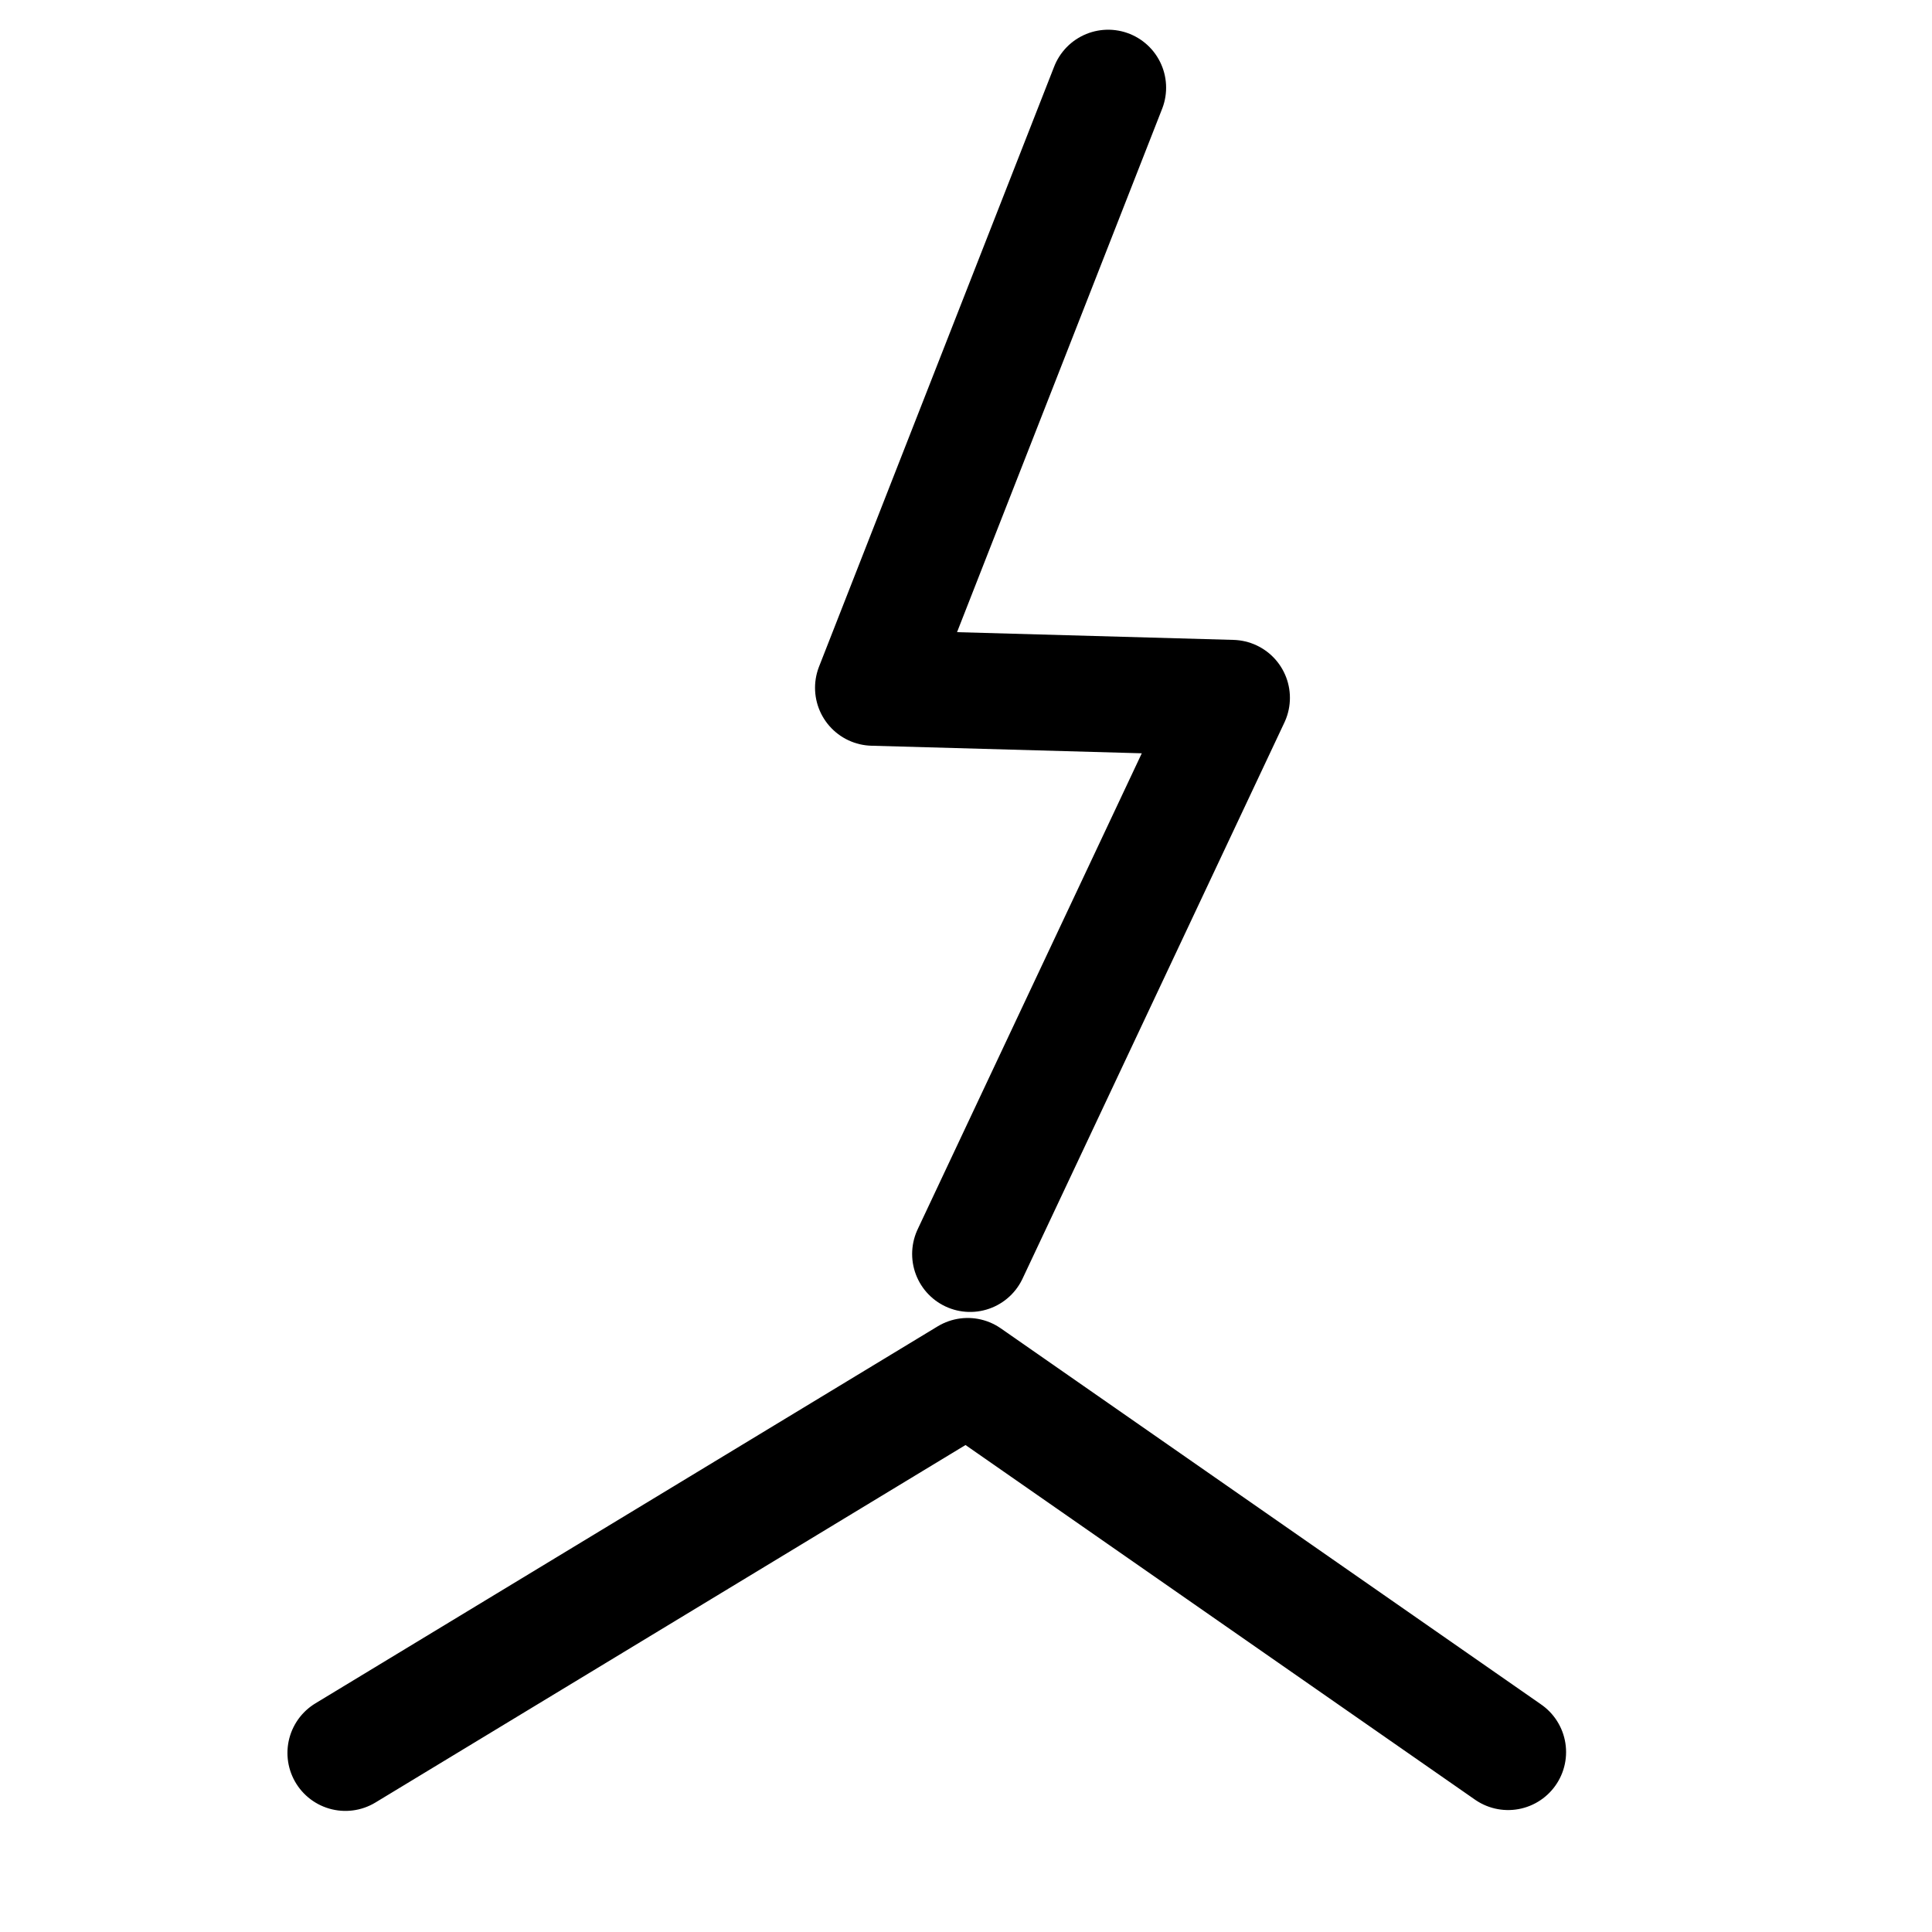
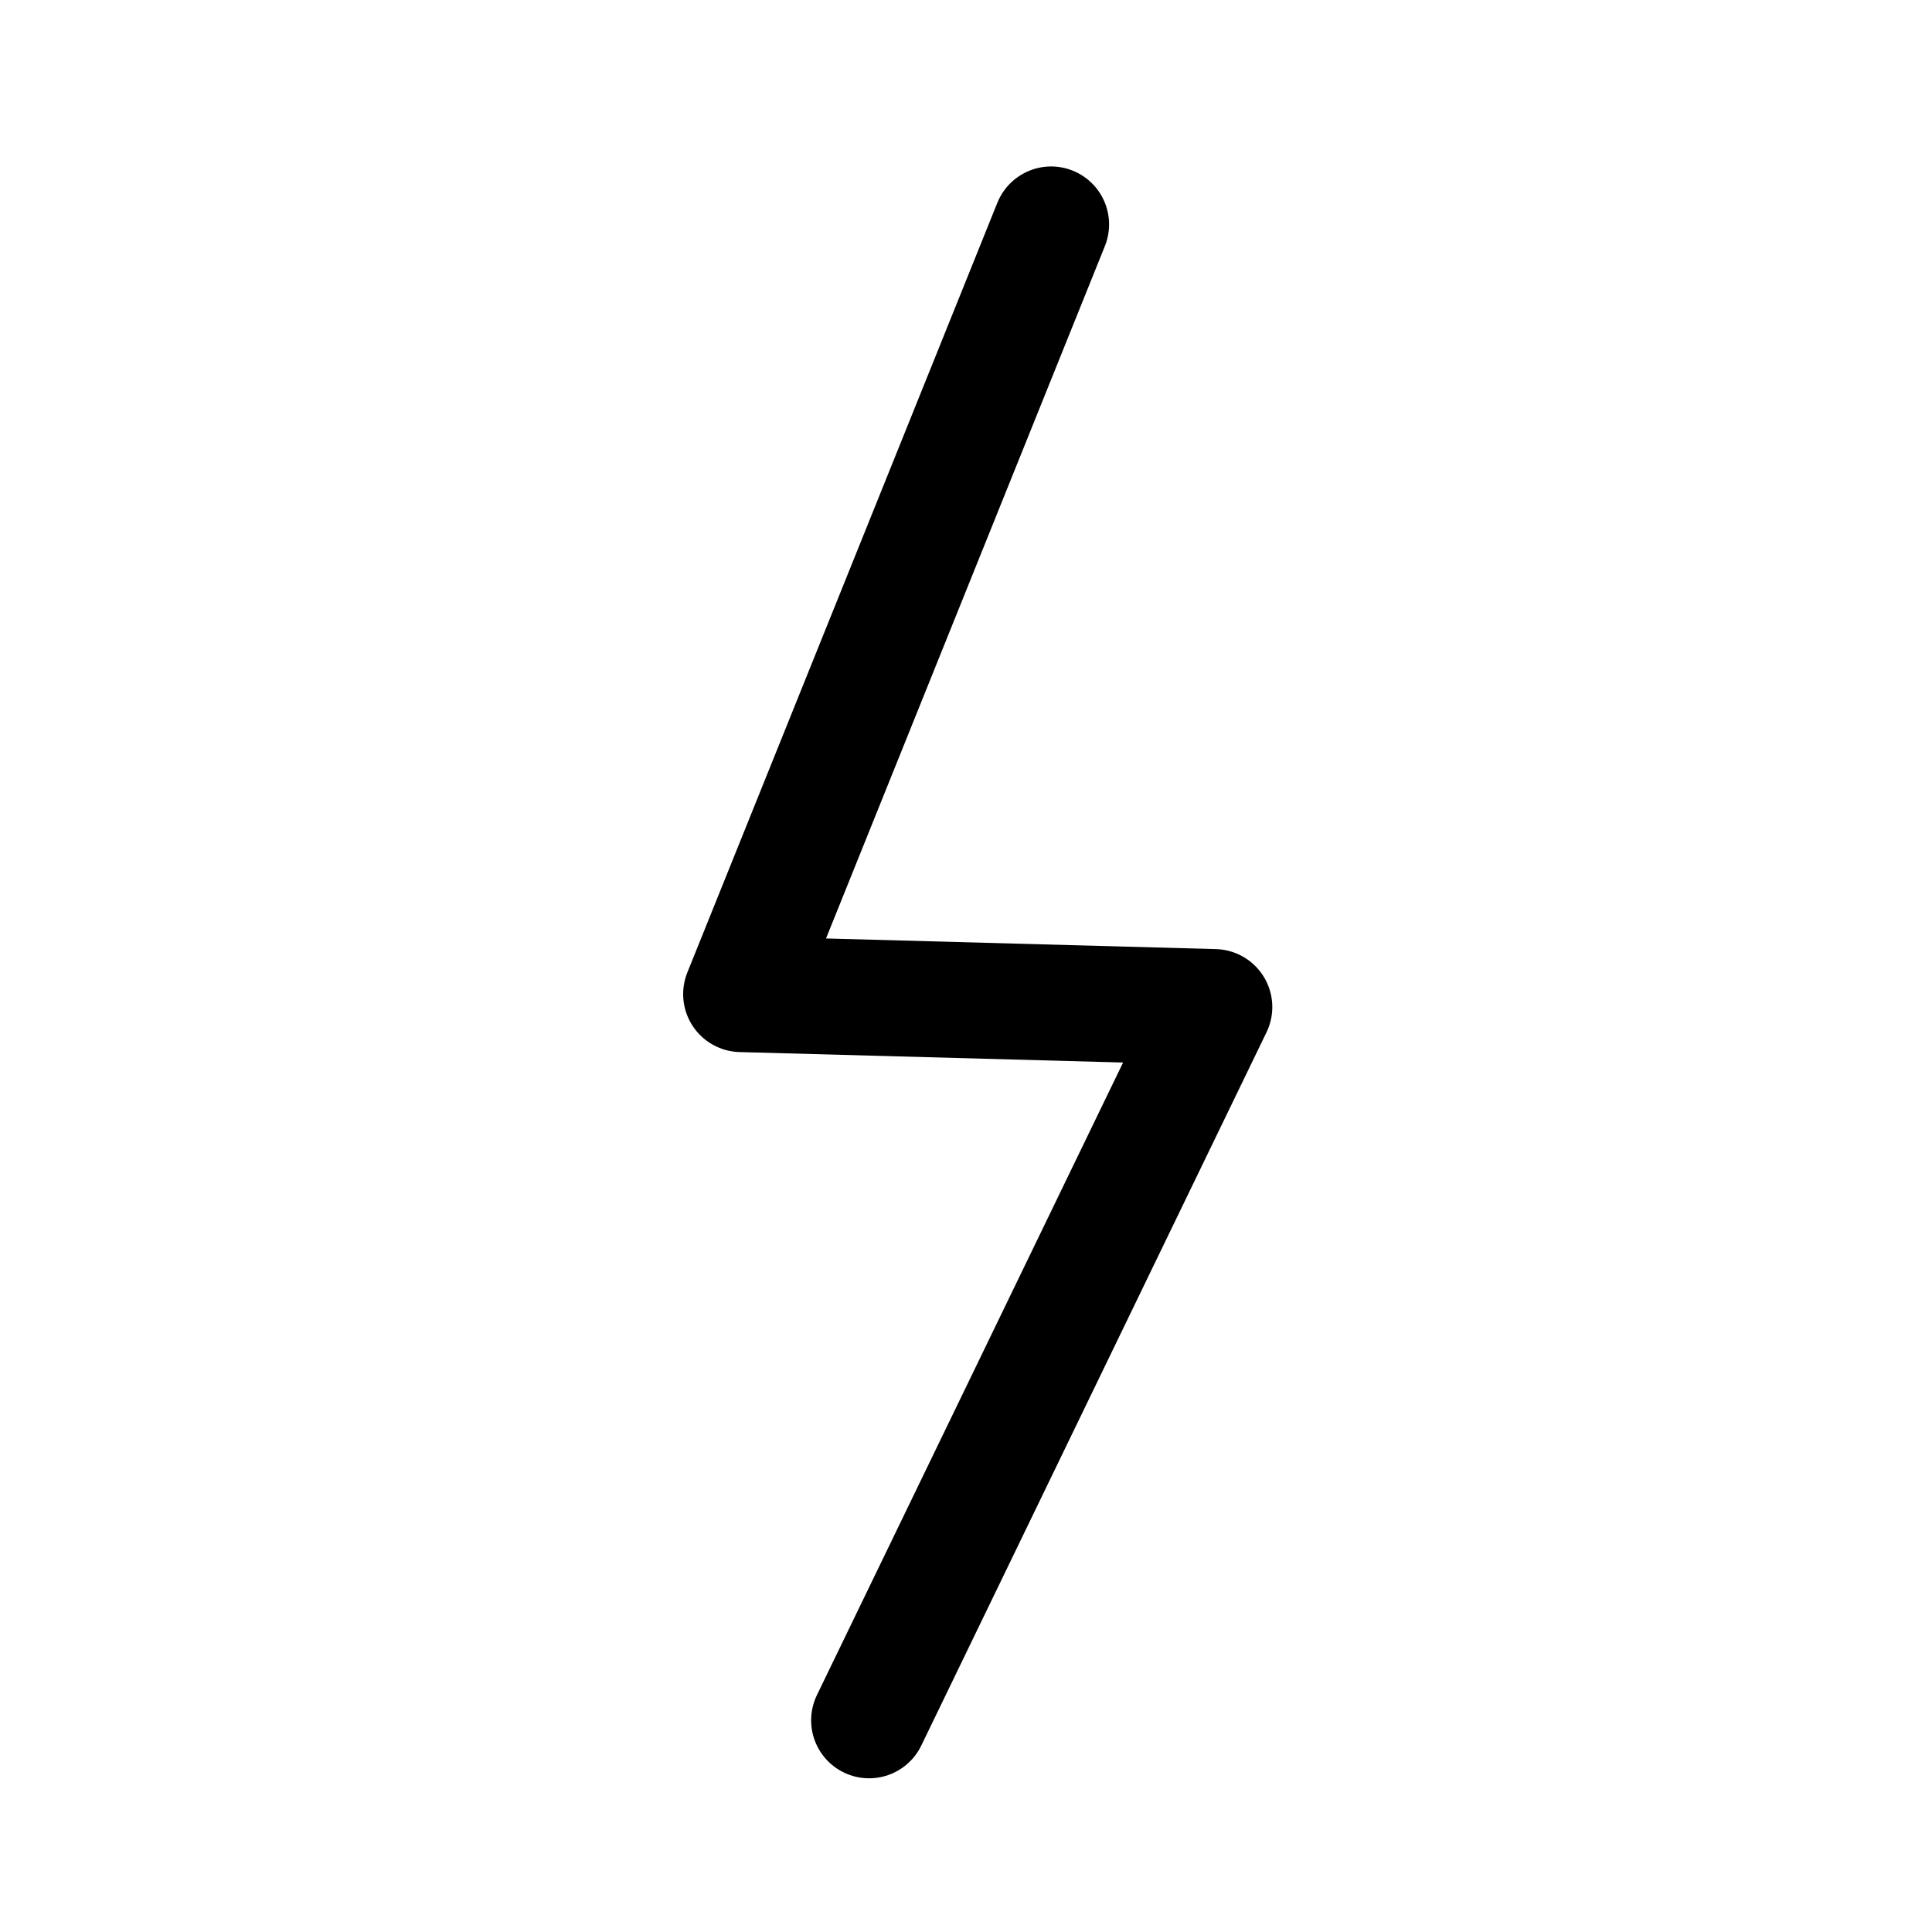
<svg xmlns="http://www.w3.org/2000/svg" width="50mm" height="50mm" viewBox="0 0 50 50" version="1.1" id="svg5">
  <defs id="defs2" />
  <g id="layer1">
-     <path style="fill:none;stroke:#000000;stroke-width:3;stroke-linecap:round;stroke-linejoin:round;stroke-dasharray:none;paint-order:fill markers stroke;stop-color:#000000" d="m 28.679,2.269 -6.086,15.531 9.29,0.26 -6.777,14.393" id="path9970" />
-     <path style="fill:none;stroke:#000000;stroke-width:3;stroke-linecap:round;stroke-linejoin:round;stroke-dasharray:none;paint-order:fill markers stroke;stop-color:#000000" d="m 8.939,45.366 16.105,-9.757 13.986,9.735" id="path9972" />
+     <path style="fill:none;stroke:#000000;stroke-width:3;stroke-linecap:round;stroke-linejoin:round;stroke-dasharray:none;paint-order:fill markers stroke;stop-color:#000000" d="M 27.203,5.808 19.18,25.728 31.427,26.062 22.492,44.522" id="path9970" />
  </g>
</svg>
